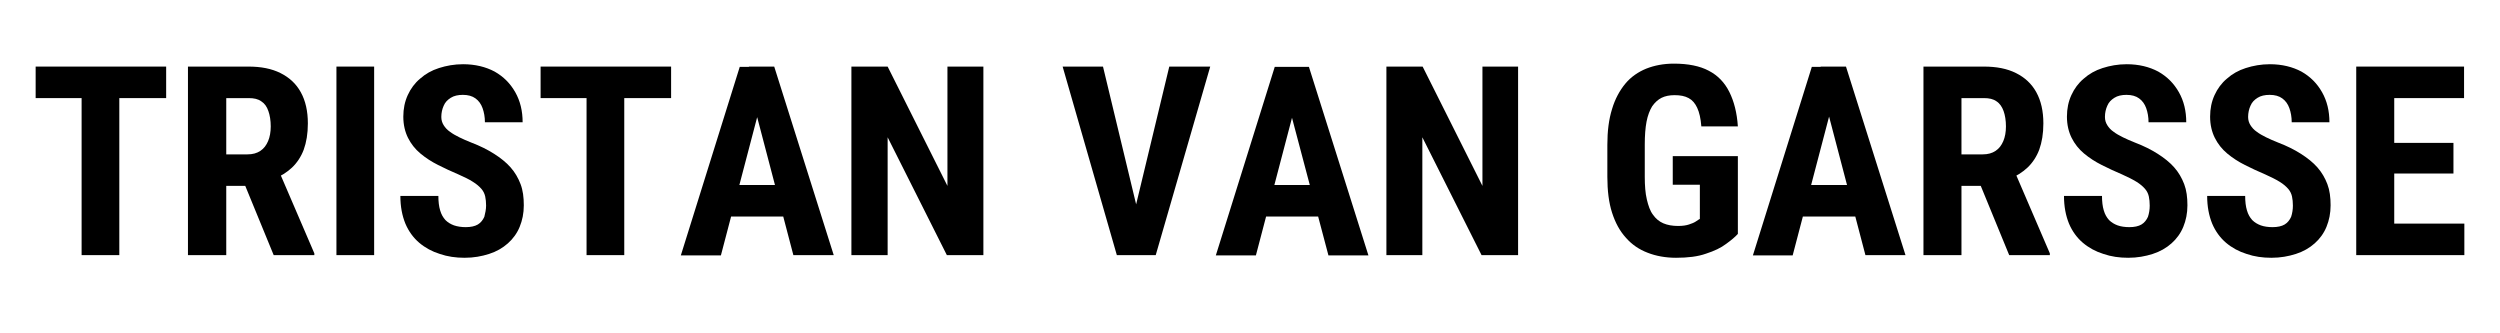
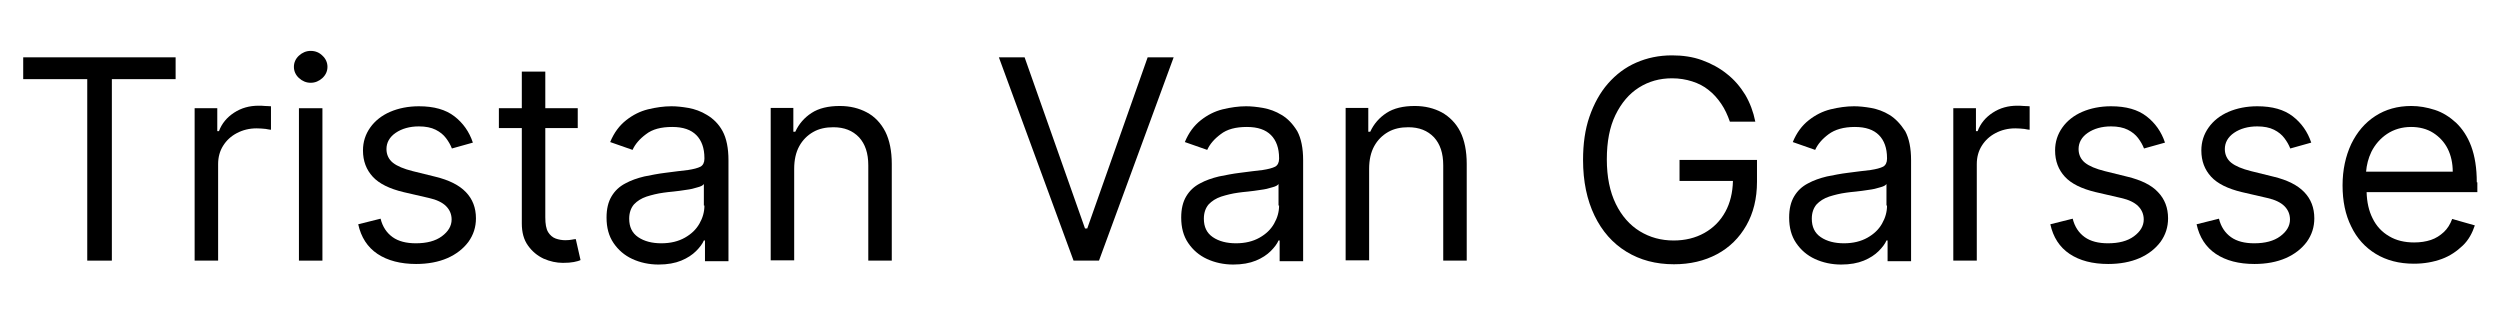
- <svg xmlns="http://www.w3.org/2000/svg" version="1.1" id="Layer_1" x="0px" y="0px" viewBox="0 0 848.6 112.7" style="enable-background:new 0 0 848.6 112.7;" xml:space="preserve">
+ <svg xmlns="http://www.w3.org/2000/svg" version="1.1" id="Layer_1" x="0px" y="0px" viewBox="0 0 894 112.7" style="enable-background:new 0 0 894 112.7;" xml:space="preserve">
  <g>
-     <g>
-       <path d="M56.4,22.6v10.7H12.1V22.6H56.4z M40.5,22.6v64H27.7v-64H40.5z" />
-       <path d="M63.8,22.6h20.5c4.3,0,7.9,0.7,10.9,2.2c3,1.5,5.3,3.6,6.9,6.5c1.6,2.9,2.4,6.4,2.4,10.6c0,3.5-0.5,6.4-1.4,8.9    c-0.9,2.4-2.3,4.5-4,6.1c-1.7,1.6-3.8,2.9-6.2,3.9l-3.9,2.3H72.5l0-10.7H84c1.8,0,3.2-0.4,4.4-1.2c1.2-0.8,2-1.9,2.6-3.3    c0.6-1.4,0.9-3.1,0.9-5c0-2-0.3-3.8-0.8-5.2c-0.5-1.5-1.3-2.6-2.4-3.3c-1.1-0.8-2.5-1.1-4.3-1.1h-7.6v53.3H63.8V22.6z M92.9,86.6    L81.2,58.1l13.5,0l12,27.9v0.6H92.9z" />
-       <path d="M127,22.6v64h-12.8v-64H127z" />
-       <path d="M165,69.8c0-1.1-0.1-2.2-0.3-3.1c-0.2-0.9-0.6-1.8-1.3-2.6c-0.7-0.8-1.6-1.6-2.9-2.4c-1.2-0.8-2.9-1.6-4.9-2.5    c-2.4-1-4.7-2.1-6.9-3.2c-2.2-1.1-4.2-2.4-6-3.9c-1.8-1.5-3.2-3.3-4.2-5.3c-1-2-1.6-4.4-1.6-7.2c0-2.7,0.5-5.1,1.5-7.3    c1-2.2,2.4-4.1,4.2-5.6c1.8-1.6,3.9-2.8,6.4-3.6c2.5-0.8,5.2-1.3,8.2-1.3c4.1,0,7.7,0.9,10.7,2.5c3,1.7,5.3,4,7,7    c1.7,3,2.5,6.4,2.5,10.2h-12.8c0-1.8-0.3-3.4-0.8-4.8c-0.5-1.4-1.3-2.5-2.4-3.3c-1.1-0.8-2.5-1.2-4.3-1.2c-1.6,0-3,0.3-4.1,1    c-1.1,0.7-1.9,1.5-2.4,2.7c-0.5,1.1-0.8,2.4-0.8,3.8c0,1.1,0.3,2,0.8,2.8c0.5,0.8,1.2,1.6,2.1,2.2c0.9,0.7,2,1.3,3.2,1.9    c1.2,0.6,2.6,1.2,4.1,1.8c2.9,1.1,5.5,2.4,7.7,3.8c2.2,1.4,4.1,2.9,5.6,4.6c1.5,1.7,2.6,3.6,3.4,5.7c0.8,2.1,1.1,4.5,1.1,7.2    c0,2.7-0.5,5.1-1.4,7.3c-0.9,2.2-2.3,4.1-4,5.6c-1.8,1.6-3.9,2.8-6.4,3.6c-2.5,0.8-5.2,1.3-8.3,1.3c-3,0-5.8-0.4-8.4-1.3    c-2.6-0.8-5-2.1-7-3.8c-2-1.7-3.6-3.9-4.7-6.5c-1.1-2.7-1.7-5.8-1.7-9.4h12.9c0,1.9,0.2,3.6,0.6,4.9c0.4,1.4,1,2.4,1.8,3.3    c0.8,0.8,1.8,1.4,2.9,1.8c1.2,0.4,2.5,0.6,4,0.6c1.7,0,3.1-0.3,4.1-0.9c1-0.6,1.7-1.5,2.2-2.6C164.7,72.4,165,71.1,165,69.8z" />
-       <path d="M227.8,22.6v10.7h-44.3V22.6H227.8z M211.9,22.6v64h-12.8v-64H211.9z" />
-       <path d="M258.5,34.1l-13.8,52.6h-13.6l20-64h8.5L258.5,34.1z M269.8,62.8v10.7h-28.9V62.8H269.8z M269.3,86.6l-13.8-52.6    l-1.3-11.4h8.6l20.2,64H269.3z" />
-       <path d="M333.8,22.6v64h-12.4l-20.1-40v40H289v-64h12.3l20.3,40.5V22.6H333.8z" />
-       <path d="M374.4,22.6l12.1,50.3l2,13.7h-9.4l-18.4-64H374.4z M384.8,72.9l12.1-50.3h13.9l-18.5,64h-9.4L384.8,72.9z" />
-       <path d="M440.1,34.1l-13.8,52.6h-13.6l20-64h8.5L440.1,34.1z M451.4,62.8v10.7h-28.9V62.8H451.4z M450.9,86.6L437,34.1l-1.3-11.4    h8.6l20.2,64H450.9z" />
-       <path d="M515.3,22.6v64h-12.4l-20.1-40v40h-12.2v-64h12.3l20.3,40.5V22.6H515.3z" />
-       <path d="M589.9,53v26.4c-0.9,1-2.2,2.1-4,3.4c-1.7,1.3-4,2.4-6.8,3.3c-2.8,1-6.2,1.4-10.2,1.4c-3.5,0-6.8-0.6-9.6-1.7    c-2.9-1.1-5.4-2.8-7.4-5.1c-2.1-2.3-3.6-5.1-4.7-8.5c-1.1-3.4-1.6-7.5-1.6-12.2V49.2c0-4.7,0.5-8.7,1.6-12.2    c1-3.4,2.6-6.3,4.5-8.6s4.4-4,7.1-5.1c2.8-1.1,5.9-1.7,9.4-1.7c4.8,0,8.8,0.8,11.8,2.4c3.1,1.6,5.4,4,7,7.2    c1.6,3.2,2.6,7.1,2.9,11.7h-12.4c-0.2-2.7-0.7-4.8-1.4-6.3c-0.7-1.5-1.6-2.6-2.9-3.3s-2.8-1-4.8-1c-1.7,0-3.2,0.3-4.4,0.9    s-2.3,1.6-3.2,2.9c-0.8,1.3-1.5,3.1-1.9,5.2s-0.6,4.7-0.6,7.8v10.9c0,3,0.2,5.6,0.7,7.7c0.5,2.1,1.1,3.9,2.1,5.2    c0.9,1.3,2.1,2.3,3.5,2.9c1.4,0.6,3.1,0.9,5,0.9c1.6,0,2.8-0.2,3.7-0.5c0.9-0.3,1.7-0.6,2.3-1c0.6-0.4,1-0.7,1.4-0.9V62.7h-9.2V53    H589.9z" />
-       <path d="M622.3,34.1l-13.8,52.6H595l20-64h8.5L622.3,34.1z M633.6,62.8v10.7h-28.9V62.8H633.6z M633.2,86.6l-13.8-52.6L618,22.6    h8.6l20.2,64H633.2z" />
-       <path d="M652.9,22.6h20.5c4.3,0,7.9,0.7,10.9,2.2c3,1.5,5.3,3.6,6.9,6.5c1.6,2.9,2.4,6.4,2.4,10.6c0,3.5-0.5,6.4-1.4,8.9    c-0.9,2.4-2.3,4.5-4,6.1c-1.7,1.6-3.8,2.9-6.2,3.9l-3.9,2.3h-16.7l0-10.7h11.6c1.8,0,3.2-0.4,4.4-1.2c1.2-0.8,2-1.9,2.6-3.3    c0.6-1.4,0.9-3.1,0.9-5c0-2-0.3-3.8-0.8-5.2s-1.3-2.6-2.4-3.3c-1.1-0.8-2.5-1.1-4.3-1.1h-7.6v53.3h-12.9V22.6z M682,86.6    l-11.7-28.5l13.5,0l12,27.9v0.6H682z" />
-       <path d="M729.7,69.8c0-1.1-0.1-2.2-0.3-3.1s-0.6-1.8-1.3-2.6c-0.7-0.8-1.6-1.6-2.9-2.4s-2.9-1.6-4.9-2.5c-2.4-1-4.7-2.1-6.9-3.2    c-2.2-1.1-4.2-2.4-6-3.9s-3.2-3.3-4.2-5.3c-1-2-1.6-4.4-1.6-7.2c0-2.7,0.5-5.1,1.5-7.3c1-2.2,2.4-4.1,4.2-5.6    c1.8-1.6,3.9-2.8,6.4-3.6c2.5-0.8,5.2-1.3,8.2-1.3c4.1,0,7.7,0.9,10.7,2.5c3,1.7,5.3,4,7,7c1.7,3,2.5,6.4,2.5,10.2h-12.8    c0-1.8-0.3-3.4-0.8-4.8c-0.5-1.4-1.3-2.5-2.4-3.3s-2.5-1.2-4.3-1.2c-1.6,0-3,0.3-4.1,1c-1.1,0.7-1.9,1.5-2.4,2.7    c-0.5,1.1-0.8,2.4-0.8,3.8c0,1.1,0.3,2,0.8,2.8c0.5,0.8,1.2,1.6,2.1,2.2c0.9,0.7,2,1.3,3.2,1.9c1.2,0.6,2.6,1.2,4.1,1.8    c2.9,1.1,5.5,2.4,7.7,3.8s4.1,2.9,5.6,4.6c1.5,1.7,2.6,3.6,3.4,5.7c0.8,2.1,1.1,4.5,1.1,7.2c0,2.7-0.5,5.1-1.4,7.3    c-0.9,2.2-2.3,4.1-4,5.6c-1.8,1.6-3.9,2.8-6.4,3.6s-5.2,1.3-8.3,1.3c-3,0-5.8-0.4-8.4-1.3c-2.6-0.8-5-2.1-7-3.8    c-2-1.7-3.6-3.9-4.7-6.5c-1.1-2.7-1.7-5.8-1.7-9.4h12.9c0,1.9,0.2,3.6,0.6,4.9c0.4,1.4,1,2.4,1.8,3.3c0.8,0.8,1.8,1.4,2.9,1.8    s2.5,0.6,4,0.6c1.7,0,3.1-0.3,4.1-0.9c1-0.6,1.7-1.5,2.2-2.6C729.5,72.4,729.7,71.1,729.7,69.8z" />
-       <path d="M778.3,69.8c0-1.1-0.1-2.2-0.3-3.1s-0.6-1.8-1.3-2.6c-0.7-0.8-1.6-1.6-2.9-2.4s-2.9-1.6-4.9-2.5c-2.4-1-4.7-2.1-6.9-3.2    c-2.2-1.1-4.2-2.4-6-3.9s-3.2-3.3-4.2-5.3c-1-2-1.6-4.4-1.6-7.2c0-2.7,0.5-5.1,1.5-7.3c1-2.2,2.4-4.1,4.2-5.6    c1.8-1.6,3.9-2.8,6.4-3.6c2.5-0.8,5.2-1.3,8.2-1.3c4.1,0,7.7,0.9,10.7,2.5c3,1.7,5.3,4,7,7c1.7,3,2.5,6.4,2.5,10.2h-12.8    c0-1.8-0.3-3.4-0.8-4.8c-0.5-1.4-1.3-2.5-2.4-3.3s-2.5-1.2-4.3-1.2c-1.6,0-3,0.3-4.1,1c-1.1,0.7-1.9,1.5-2.4,2.7    c-0.5,1.1-0.8,2.4-0.8,3.8c0,1.1,0.3,2,0.8,2.8c0.5,0.8,1.2,1.6,2.1,2.2c0.9,0.7,2,1.3,3.2,1.9c1.2,0.6,2.6,1.2,4.1,1.8    c2.9,1.1,5.5,2.4,7.7,3.8s4.1,2.9,5.6,4.6c1.5,1.7,2.6,3.6,3.4,5.7c0.8,2.1,1.1,4.5,1.1,7.2c0,2.7-0.5,5.1-1.4,7.3    c-0.9,2.2-2.3,4.1-4,5.6c-1.8,1.6-3.9,2.8-6.4,3.6s-5.2,1.3-8.3,1.3c-3,0-5.8-0.4-8.4-1.3c-2.6-0.8-5-2.1-7-3.8    c-2-1.7-3.6-3.9-4.7-6.5c-1.1-2.7-1.7-5.8-1.7-9.4h12.9c0,1.9,0.2,3.6,0.6,4.9c0.4,1.4,1,2.4,1.8,3.3c0.8,0.8,1.8,1.4,2.9,1.8    s2.5,0.6,4,0.6c1.7,0,3.1-0.3,4.1-0.9c1-0.6,1.7-1.5,2.2-2.6C778.1,72.4,778.3,71.1,778.3,69.8z" />
-       <path d="M812.7,22.6v64h-12.9v-64H812.7z M836.4,22.6v10.7h-27.7V22.6H836.4z M832.8,48.5v10.4h-24.1V48.5H832.8z M836.5,75.9    v10.7h-27.8V75.9H836.5z" />
-     </g>
+     <polygon points="8.3,28.3 31.2,28.3 31.2,93.2 40,93.2 40,28.3 62.8,28.3 62.8,20.5 8.3,20.5  " />
+     <path d="M92.5,37.8c-3.3,0-6.2,0.8-8.8,2.5c-2.6,1.7-4.4,3.9-5.4,6.6h-0.6v-8.2h-8.1v54.5H78V58.7c0-2.5,0.6-4.7,1.8-6.6   c1.2-1.9,2.8-3.4,4.9-4.5c2.1-1.1,4.4-1.7,7.1-1.7c1.1,0,2.2,0.1,3.2,0.2c1,0.2,1.7,0.3,1.9,0.3V38c-0.5,0-1.2-0.1-2.1-0.1   C93.9,37.8,93.1,37.8,92.5,37.8z" />
+     <rect x="106.9" y="38.7" width="8.4" height="54.5" />
+     <path d="M111.1,18.2c-1.6,0-3,0.6-4.2,1.7c-1.2,1.1-1.8,2.5-1.8,4s0.6,2.9,1.8,4c1.2,1.1,2.6,1.7,4.2,1.7c1.6,0,3-0.6,4.2-1.7   c1.2-1.1,1.8-2.5,1.8-4s-0.6-2.9-1.8-4C114.2,18.8,112.8,18.2,111.1,18.2z" />
+     <path d="M155.7,63.2l-8.1-2c-3.2-0.8-5.6-1.8-7.1-3c-1.5-1.2-2.3-2.9-2.3-4.9c0-2.3,1.1-4.3,3.3-5.8c2.2-1.5,5-2.3,8.3-2.3   c2.4,0,4.4,0.4,6,1.2s2.8,1.8,3.7,3c0.9,1.2,1.6,2.4,2.1,3.7l7.5-2.1c-1.3-3.9-3.5-7-6.6-9.4c-3.1-2.4-7.3-3.6-12.7-3.6   c-3.8,0-7.3,0.7-10.3,2s-5.4,3.2-7.1,5.6s-2.6,5.1-2.6,8.2c0,3.8,1.2,6.9,3.5,9.4c2.3,2.5,6,4.3,11,5.5l9.1,2.1   c2.7,0.6,4.8,1.6,6.1,2.9c1.3,1.3,2,2.9,2,4.8c0,2.3-1.2,4.3-3.5,6c-2.3,1.7-5.4,2.5-9.3,2.5c-3.4,0-6.2-0.7-8.3-2.2   c-2.1-1.5-3.6-3.7-4.3-6.6l-8,2c1,4.6,3.3,8.2,6.9,10.6c3.6,2.4,8.3,3.6,13.8,3.6c4.2,0,8-0.7,11.2-2.1c3.2-1.4,5.7-3.4,7.5-5.8   c1.8-2.5,2.7-5.3,2.7-8.4c0-3.8-1.2-6.9-3.6-9.4S160.6,64.4,155.7,63.2z" />
+     <path d="M204.5,85.7c-0.6,0.1-1.3,0.2-2.3,0.2c-1.2,0-2.4-0.2-3.5-0.6c-1.1-0.4-2-1.2-2.7-2.3c-0.7-1.2-1-2.9-1-5.3V45.8h11.6v-7.1   h-11.6V25.6h-8.4v13.1h-8.2v7.1h8.2v34.1c0,3.2,0.7,5.8,2.2,7.9c1.5,2.1,3.3,3.6,5.6,4.7c2.3,1,4.6,1.5,6.9,1.5   c1.6,0,2.9-0.1,3.9-0.3c1-0.2,1.8-0.4,2.4-0.7l-1.7-7.5C205.5,85.5,205.1,85.6,204.5,85.7z" />
+     <path d="M252.8,41.1c-2.1-1.3-4.4-2.1-6.6-2.5c-2.3-0.4-4.3-0.6-6.1-0.6c-2.7,0-5.5,0.4-8.4,1.1c-2.8,0.7-5.4,2-7.8,3.9   c-2.4,1.9-4.3,4.4-5.7,7.8l8,2.8c0.9-2,2.5-3.9,4.8-5.6c2.3-1.8,5.4-2.6,9.4-2.6c3.9,0,6.7,1,8.6,2.9c1.9,1.9,2.9,4.7,2.9,8.2v0.3   c0,1.3-0.5,2.3-1.4,2.8c-1,0.5-2.5,0.9-4.5,1.2c-2.1,0.2-4.8,0.6-8.1,1c-2.5,0.3-5,0.8-7.5,1.3c-2.5,0.6-4.8,1.4-6.8,2.5   c-2.1,1.1-3.7,2.6-4.9,4.6c-1.2,2-1.8,4.5-1.8,7.6c0,3.6,0.8,6.6,2.5,9.1c1.7,2.5,3.9,4.4,6.7,5.7c2.8,1.3,6,2,9.4,2   c3.2,0,5.9-0.5,8.1-1.4c2.2-0.9,4-2.1,5.3-3.4c1.3-1.3,2.3-2.6,2.8-3.8h0.4v7.4h8.4V57.3c0-4.3-0.7-7.8-2.1-10.4   S255,42.4,252.8,41.1z M251.9,73.5c0,2.3-0.6,4.4-1.8,6.5s-2.9,3.7-5.2,5c-2.3,1.3-5.1,2-8.4,2c-3.3,0-6.1-0.7-8.3-2.2   c-2.2-1.5-3.2-3.7-3.2-6.6c0-2.1,0.6-3.8,1.7-5.1c1.1-1.2,2.7-2.2,4.5-2.8c1.9-0.6,3.9-1.1,6.1-1.4c0.9-0.1,2.1-0.3,3.5-0.4   s3-0.4,4.5-0.6c1.6-0.2,2.9-0.5,4.1-0.9c1.2-0.3,2-0.7,2.3-1.2V73.5z" />
+     <path d="M310,40.2c-2.8-1.5-6-2.3-9.7-2.3c-4.1,0-7.5,0.8-10.1,2.5c-2.6,1.7-4.5,3.9-5.8,6.7h-0.7v-8.5h-8.1v54.5h8.4V60.4   c0-3.2,0.6-5.9,1.8-8.1c1.2-2.2,2.9-3.9,5-5.1c2.1-1.2,4.5-1.7,7.2-1.7c3.9,0,6.9,1.2,9.2,3.6c2.2,2.4,3.3,5.7,3.3,10v34.1h8.4   V58.6c0-4.6-0.8-8.5-2.3-11.5C315,44,312.8,41.7,310,40.2z" />
+     <polygon points="388.8,81.7 388,81.7 366.4,20.5 357.2,20.5 383.9,93.2 393,93.2 419.7,20.5 410.4,20.5  " />
+     <path d="M458.3,41.1c-2.1-1.3-4.4-2.1-6.6-2.5c-2.3-0.4-4.3-0.6-6.1-0.6c-2.7,0-5.5,0.4-8.4,1.1c-2.8,0.7-5.4,2-7.8,3.9   c-2.4,1.9-4.3,4.4-5.7,7.8l8,2.8c0.9-2,2.5-3.9,4.8-5.6c2.3-1.8,5.4-2.6,9.4-2.6c3.9,0,6.7,1,8.6,2.9c1.9,1.9,2.9,4.7,2.9,8.2v0.3   c0,1.3-0.5,2.3-1.4,2.8c-1,0.5-2.5,0.9-4.5,1.2c-2.1,0.2-4.8,0.6-8.1,1c-2.5,0.3-5,0.8-7.5,1.3c-2.5,0.6-4.8,1.4-6.8,2.5   c-2.1,1.1-3.7,2.6-4.9,4.6c-1.2,2-1.8,4.5-1.8,7.6c0,3.6,0.8,6.6,2.5,9.1c1.7,2.5,3.9,4.4,6.7,5.7c2.8,1.3,6,2,9.4,2   c3.2,0,5.9-0.5,8.1-1.4c2.2-0.9,4-2.1,5.3-3.4c1.3-1.3,2.3-2.6,2.8-3.8h0.4v7.4h8.4V57.3c0-4.3-0.7-7.8-2.1-10.4   C462.3,44.3,460.5,42.4,458.3,41.1z M457.4,73.5c0,2.3-0.6,4.4-1.8,6.5s-2.9,3.7-5.2,5c-2.3,1.3-5.1,2-8.4,2   c-3.3,0-6.1-0.7-8.3-2.2c-2.2-1.5-3.2-3.7-3.2-6.6c0-2.1,0.6-3.8,1.7-5.1c1.1-1.2,2.7-2.2,4.5-2.8c1.9-0.6,3.9-1.1,6.1-1.4   c0.9-0.1,2.1-0.3,3.5-0.4s3-0.4,4.5-0.6c1.6-0.2,2.9-0.5,4.1-0.9c1.2-0.3,2-0.7,2.3-1.2V73.5z" />
+     <path d="M515.6,40.2c-2.8-1.5-6-2.3-9.7-2.3c-4.1,0-7.5,0.8-10.1,2.5c-2.6,1.7-4.5,3.9-5.8,6.7h-0.7v-8.5h-8.1v54.5h8.4V60.4   c0-3.2,0.6-5.9,1.8-8.1c1.2-2.2,2.9-3.9,5-5.1c2.1-1.2,4.5-1.7,7.2-1.7c3.9,0,6.9,1.2,9.2,3.6c2.2,2.4,3.3,5.7,3.3,10v34.1h8.4   V58.6c0-4.6-0.8-8.5-2.3-11.5S518.3,41.7,515.6,40.2z" />
+     <path d="M600.5,64.7h19.2c-0.1,4.2-1,7.9-2.7,11c-1.8,3.3-4.3,5.8-7.5,7.6c-3.2,1.8-6.9,2.7-11,2.7c-4.5,0-8.5-1.1-12.1-3.3   s-6.5-5.5-8.6-9.8c-2.1-4.3-3.2-9.6-3.2-15.9c0-6.3,1-11.6,3.1-15.9c2.1-4.3,4.9-7.6,8.4-9.8c3.5-2.2,7.4-3.3,11.8-3.3   c2.6,0,5,0.4,7.2,1.1c2.2,0.7,4.2,1.7,5.9,3.1c1.7,1.3,3.2,3,4.5,4.9c1.3,1.9,2.3,4.1,3.1,6.4h9.1c-0.7-3.5-1.9-6.7-3.6-9.6   c-1.8-2.9-3.9-5.4-6.6-7.5c-2.6-2.1-5.6-3.7-8.9-4.9s-6.9-1.7-10.7-1.7c-4.7,0-8.9,0.9-12.8,2.6c-3.9,1.7-7.2,4.2-10.1,7.5   c-2.8,3.2-5,7.2-6.6,11.8s-2.3,9.8-2.3,15.5c0,7.7,1.4,14.3,4.1,19.9c2.7,5.6,6.5,9.9,11.4,12.9s10.5,4.5,17,4.5   c5.8,0,10.9-1.2,15.4-3.6c4.5-2.4,8-5.9,10.5-10.3c2.5-4.4,3.8-9.6,3.8-15.6v-7.8h-27.7V64.7z" />
+     <path d="M675.7,41.1c-2.1-1.3-4.4-2.1-6.6-2.5c-2.3-0.4-4.3-0.6-6.1-0.6c-2.7,0-5.5,0.4-8.4,1.1c-2.8,0.7-5.4,2-7.8,3.9   c-2.4,1.9-4.3,4.4-5.7,7.8l8,2.8c0.9-2,2.5-3.9,4.8-5.6s5.4-2.6,9.4-2.6c3.9,0,6.7,1,8.6,2.9c1.9,1.9,2.9,4.7,2.9,8.2v0.3   c0,1.3-0.5,2.3-1.4,2.8c-1,0.5-2.5,0.9-4.5,1.2c-2.1,0.2-4.8,0.6-8.1,1c-2.5,0.3-5,0.8-7.5,1.3c-2.5,0.6-4.8,1.4-6.8,2.5   c-2.1,1.1-3.7,2.6-4.9,4.6s-1.8,4.5-1.8,7.6c0,3.6,0.8,6.6,2.5,9.1c1.7,2.5,3.9,4.4,6.7,5.7c2.8,1.3,6,2,9.4,2   c3.2,0,5.9-0.5,8.1-1.4c2.2-0.9,4-2.1,5.3-3.4c1.3-1.3,2.3-2.6,2.8-3.8h0.4v7.4h8.4V57.3c0-4.3-0.7-7.8-2.1-10.4   C679.6,44.3,677.8,42.4,675.7,41.1z M674.8,73.5c0,2.3-0.6,4.4-1.8,6.5s-2.9,3.7-5.2,5c-2.3,1.3-5.1,2-8.4,2   c-3.3,0-6.1-0.7-8.3-2.2c-2.2-1.5-3.2-3.7-3.2-6.6c0-2.1,0.6-3.8,1.7-5.1c1.1-1.2,2.7-2.2,4.5-2.8c1.9-0.6,3.9-1.1,6.1-1.4   c0.9-0.1,2.1-0.3,3.5-0.4s3-0.4,4.5-0.6c1.6-0.2,2.9-0.5,4.1-0.9c1.2-0.3,2-0.7,2.3-1.2V73.5z" />
+     <path d="M721.4,37.8c-3.3,0-6.2,0.8-8.8,2.5c-2.6,1.7-4.4,3.9-5.4,6.6h-0.6v-8.2h-8.1v54.5h8.4V58.7c0-2.5,0.6-4.7,1.8-6.6   c1.2-1.9,2.8-3.4,4.9-4.5c2.1-1.1,4.4-1.7,7.1-1.7c1.1,0,2.2,0.1,3.2,0.2c1,0.2,1.7,0.3,1.9,0.3V38c-0.5,0-1.2-0.1-2.1-0.1   C722.7,37.8,722,37.8,721.4,37.8z" />
+     <path d="M760.8,63.2l-8.1-2c-3.2-0.8-5.6-1.8-7.1-3c-1.5-1.2-2.3-2.9-2.3-4.9c0-2.3,1.1-4.3,3.3-5.8c2.2-1.5,5-2.3,8.3-2.3   c2.4,0,4.4,0.4,6,1.2s2.8,1.8,3.7,3c0.9,1.2,1.6,2.4,2.1,3.7l7.5-2.1c-1.3-3.9-3.5-7-6.6-9.4c-3.1-2.4-7.3-3.6-12.7-3.6   c-3.8,0-7.3,0.7-10.3,2s-5.4,3.2-7.1,5.6s-2.6,5.1-2.6,8.2c0,3.8,1.2,6.9,3.5,9.4s6,4.3,11,5.5l9.1,2.1c2.7,0.6,4.8,1.6,6.1,2.9   s2,2.9,2,4.8c0,2.3-1.2,4.3-3.5,6c-2.3,1.7-5.4,2.5-9.3,2.5c-3.4,0-6.2-0.7-8.3-2.2c-2.1-1.5-3.6-3.7-4.3-6.6l-8,2   c1,4.6,3.3,8.2,6.9,10.6c3.6,2.4,8.2,3.6,13.8,3.6c4.2,0,8-0.7,11.2-2.1c3.2-1.4,5.7-3.4,7.5-5.8c1.8-2.5,2.7-5.3,2.7-8.4   c0-3.8-1.2-6.9-3.6-9.4C769.4,66.2,765.7,64.4,760.8,63.2z" />
+     <path d="M813.1,63.2l-8.1-2c-3.2-0.8-5.6-1.8-7.1-3c-1.5-1.2-2.3-2.9-2.3-4.9c0-2.3,1.1-4.3,3.3-5.8c2.2-1.5,5-2.3,8.3-2.3   c2.4,0,4.4,0.4,6,1.2s2.8,1.8,3.7,3c0.9,1.2,1.6,2.4,2.1,3.7l7.5-2.1c-1.3-3.9-3.5-7-6.6-9.4c-3.1-2.4-7.3-3.6-12.7-3.6   c-3.8,0-7.3,0.7-10.3,2s-5.4,3.2-7.1,5.6s-2.6,5.1-2.6,8.2c0,3.8,1.2,6.9,3.5,9.4s6,4.3,11,5.5l9.1,2.1c2.7,0.6,4.8,1.6,6.1,2.9   s2,2.9,2,4.8c0,2.3-1.2,4.3-3.5,6c-2.3,1.7-5.4,2.5-9.3,2.5c-3.4,0-6.2-0.7-8.3-2.2c-2.1-1.5-3.6-3.7-4.3-6.6l-8,2   c1,4.6,3.3,8.2,6.9,10.6c3.6,2.4,8.2,3.6,13.8,3.6c4.2,0,8-0.7,11.2-2.1c3.2-1.4,5.7-3.4,7.5-5.8c1.8-2.5,2.7-5.3,2.7-8.4   c0-3.8-1.2-6.9-3.6-9.4C821.6,66.2,818,64.4,813.1,63.2z" />
+     <path d="M885.7,65.2c0-5.1-0.7-9.4-2-12.9c-1.3-3.5-3.2-6.3-5.4-8.4c-2.3-2.1-4.8-3.7-7.6-4.6c-2.8-0.9-5.6-1.4-8.4-1.4   c-4.9,0-9.2,1.2-12.9,3.6c-3.7,2.4-6.5,5.7-8.6,10c-2,4.3-3.1,9.2-3.1,14.8c0,5.6,1,10.5,3.1,14.7c2,4.2,5,7.5,8.8,9.8   s8.3,3.5,13.6,3.5c3.7,0,7-0.6,10-1.7c3-1.1,5.4-2.8,7.5-4.8s3.4-4.5,4.3-7.2l-8.1-2.3c-0.7,1.9-1.7,3.5-3,4.7s-2.8,2.2-4.6,2.8   c-1.8,0.6-3.8,0.9-6,0.9c-3.4,0-6.4-0.7-8.9-2.2c-2.6-1.5-4.6-3.6-6-6.5c-1.3-2.6-2-5.7-2.1-9.3h39.6V65.2z M846.1,61.5   c0.2-2.5,0.8-4.9,1.9-7.2c1.3-2.6,3.2-4.8,5.6-6.4s5.3-2.5,8.6-2.5c3,0,5.7,0.7,7.9,2.1s4,3.3,5.2,5.7c1.2,2.4,1.8,5.2,1.8,8.2   H846.1z" />
  </g>
</svg>
